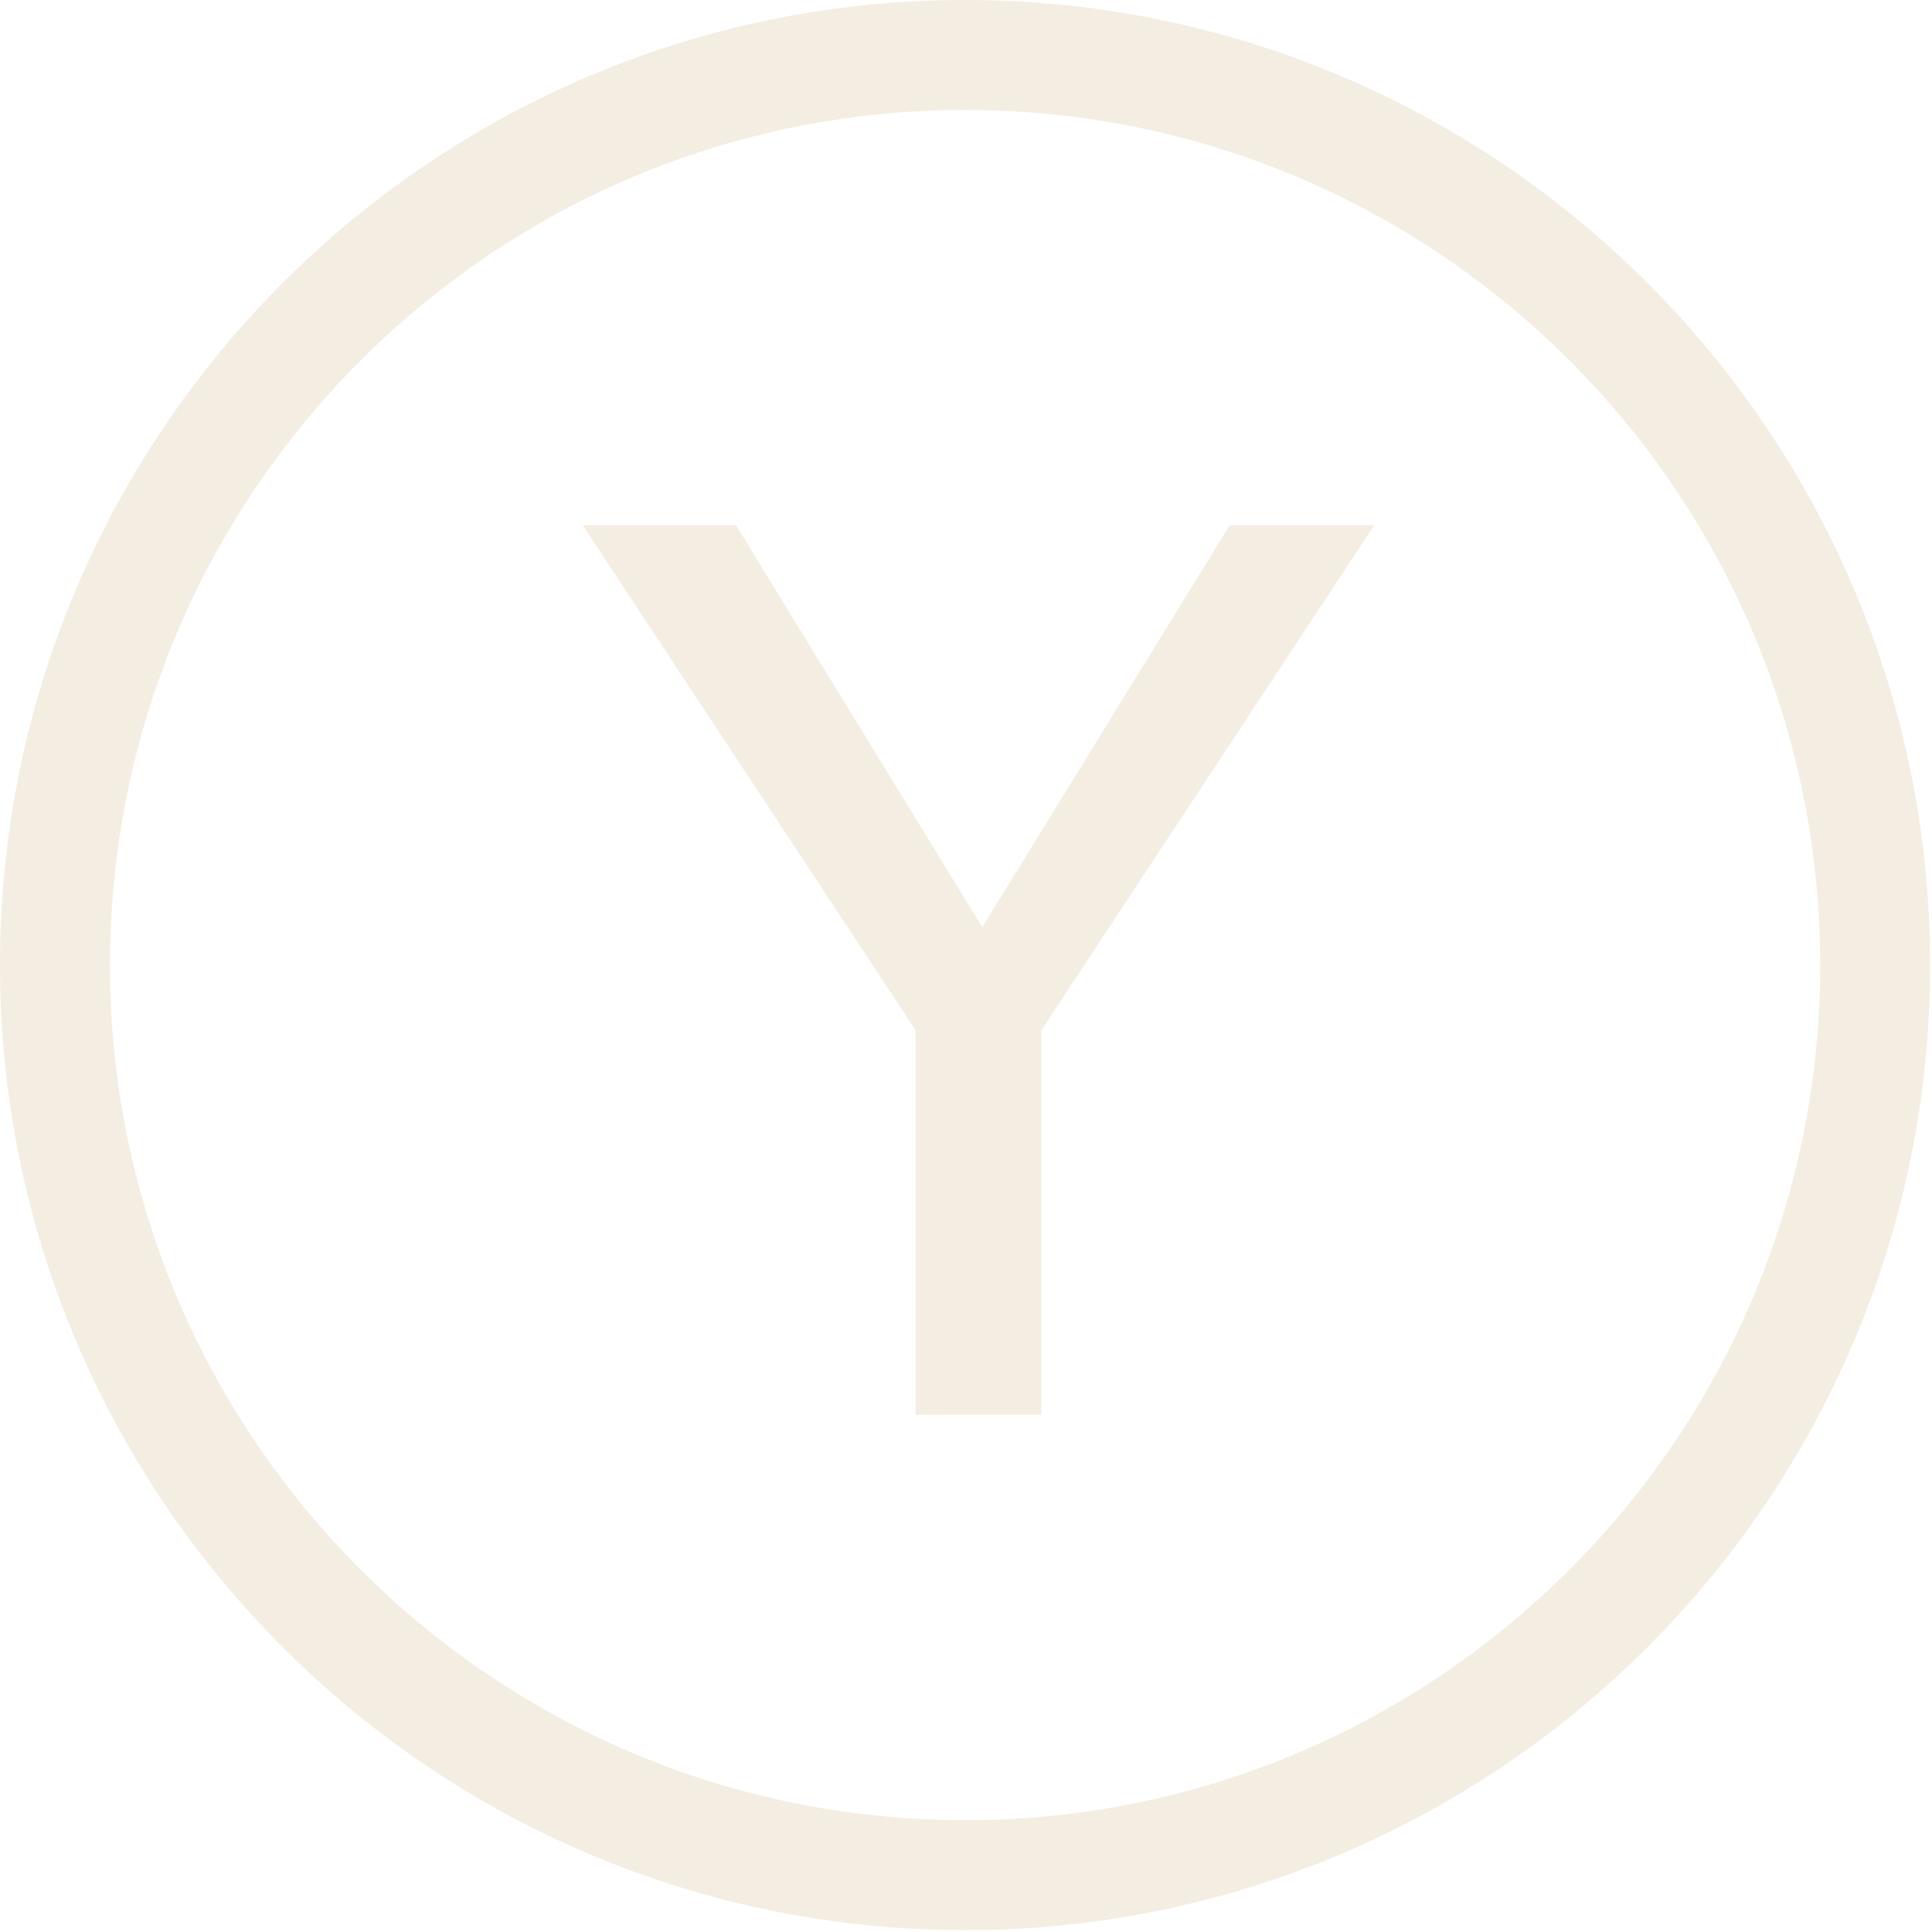
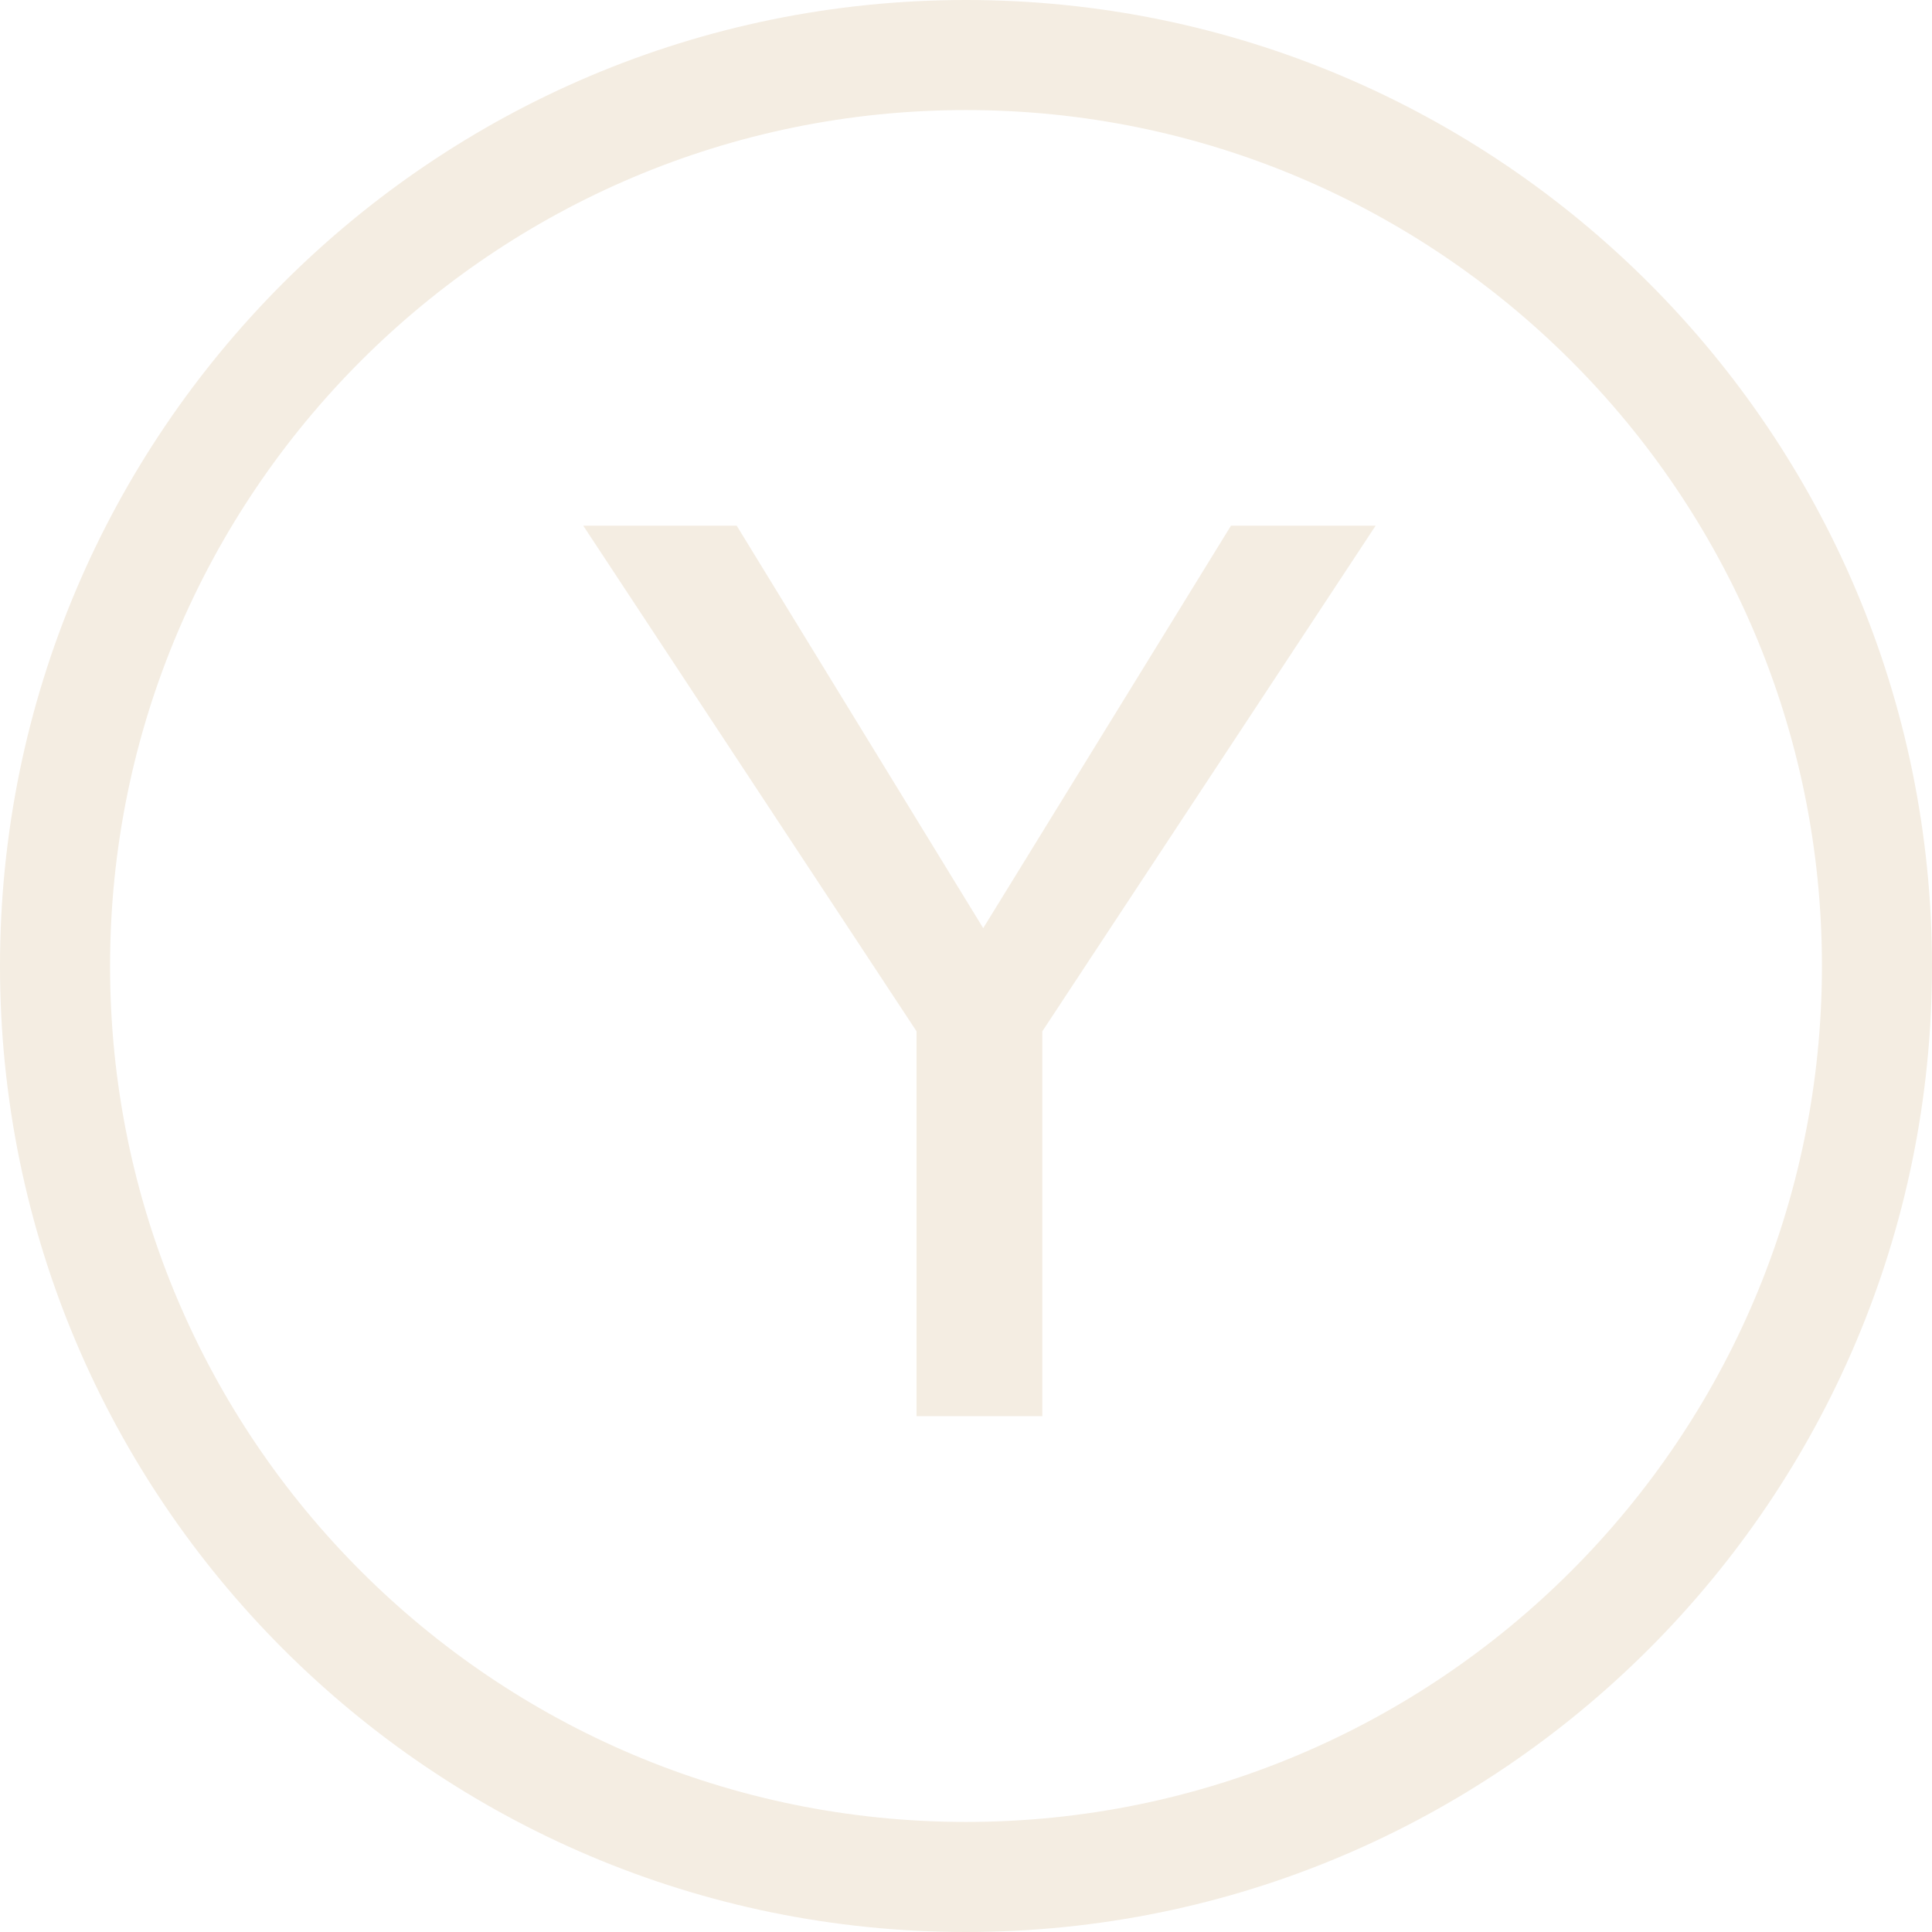
- <svg xmlns="http://www.w3.org/2000/svg" width="100%" height="100%" viewBox="0 0 123 123" version="1.1" xml:space="preserve" style="fill-rule:evenodd;clip-rule:evenodd;stroke-linejoin:round;stroke-miterlimit:2;">
-   <rect id="xinput_b4" x="0" y="0" width="122.88" height="122.88" style="fill:none;" />
+ <svg xmlns="http://www.w3.org/2000/svg" width="100%" height="100%" viewBox="0 0 512 512" version="1.1" xml:space="preserve" style="fill-rule:evenodd;clip-rule:evenodd;stroke-linejoin:round;stroke-miterlimit:2;">
+   <rect id="xinput_b4" x="0" y="0" width="512" height="512" style="fill:none;" />
  <g>
-     <path d="M61.44,0c33.91,0 61.44,27.53 61.44,61.44c0,33.91 -27.53,61.44 -61.44,61.44c-33.91,0 -61.44,-27.53 -61.44,-61.44c-0,-33.91 27.53,-61.44 61.44,-61.44Zm0,7c-30.046,0 -54.44,24.394 -54.44,54.44c0,30.046 24.394,54.44 54.44,54.44c30.046,0 54.44,-24.394 54.44,-54.44c0,-30.046 -24.394,-54.44 -54.44,-54.44Z" style="fill:#F4EDE2" />
-     <path d="M66.294,90.073l-8,0l0,-24.48l-21.2,-32.16l9.76,0l15.68,25.6l15.76,-25.6l9.2,0l-21.2,32.16l0,24.48Z" style="fill:#F4EDE2;fill-rule:nonzero;" />
+     <path d="M256,0c141.29,0 256,114.71 256,256c0,141.29 -114.71,256 -256,256c-141.29,0 -256,-114.71 -256,-256c-0,-141.29 114.71,-256 256,-256Zm0,29.167c-125.193,0 -226.833,101.641 -226.833,226.833c-0,125.193 101.641,226.833 226.833,226.833c125.193,0 226.833,-101.641 226.833,-226.833c0,-125.193 -101.641,-226.833 -226.833,-226.833Z" style="fill:#F4EDE2" />
+     <path d="M276.227,375.303l-33.333,0l0,-102l-88.333,-134l40.667,0l65.333,106.667l65.667,-106.667l38.333,0l-88.333,134l0,102Z" style="fill:#F4EDE2;fill-rule:nonzero;" />
  </g>
</svg>
